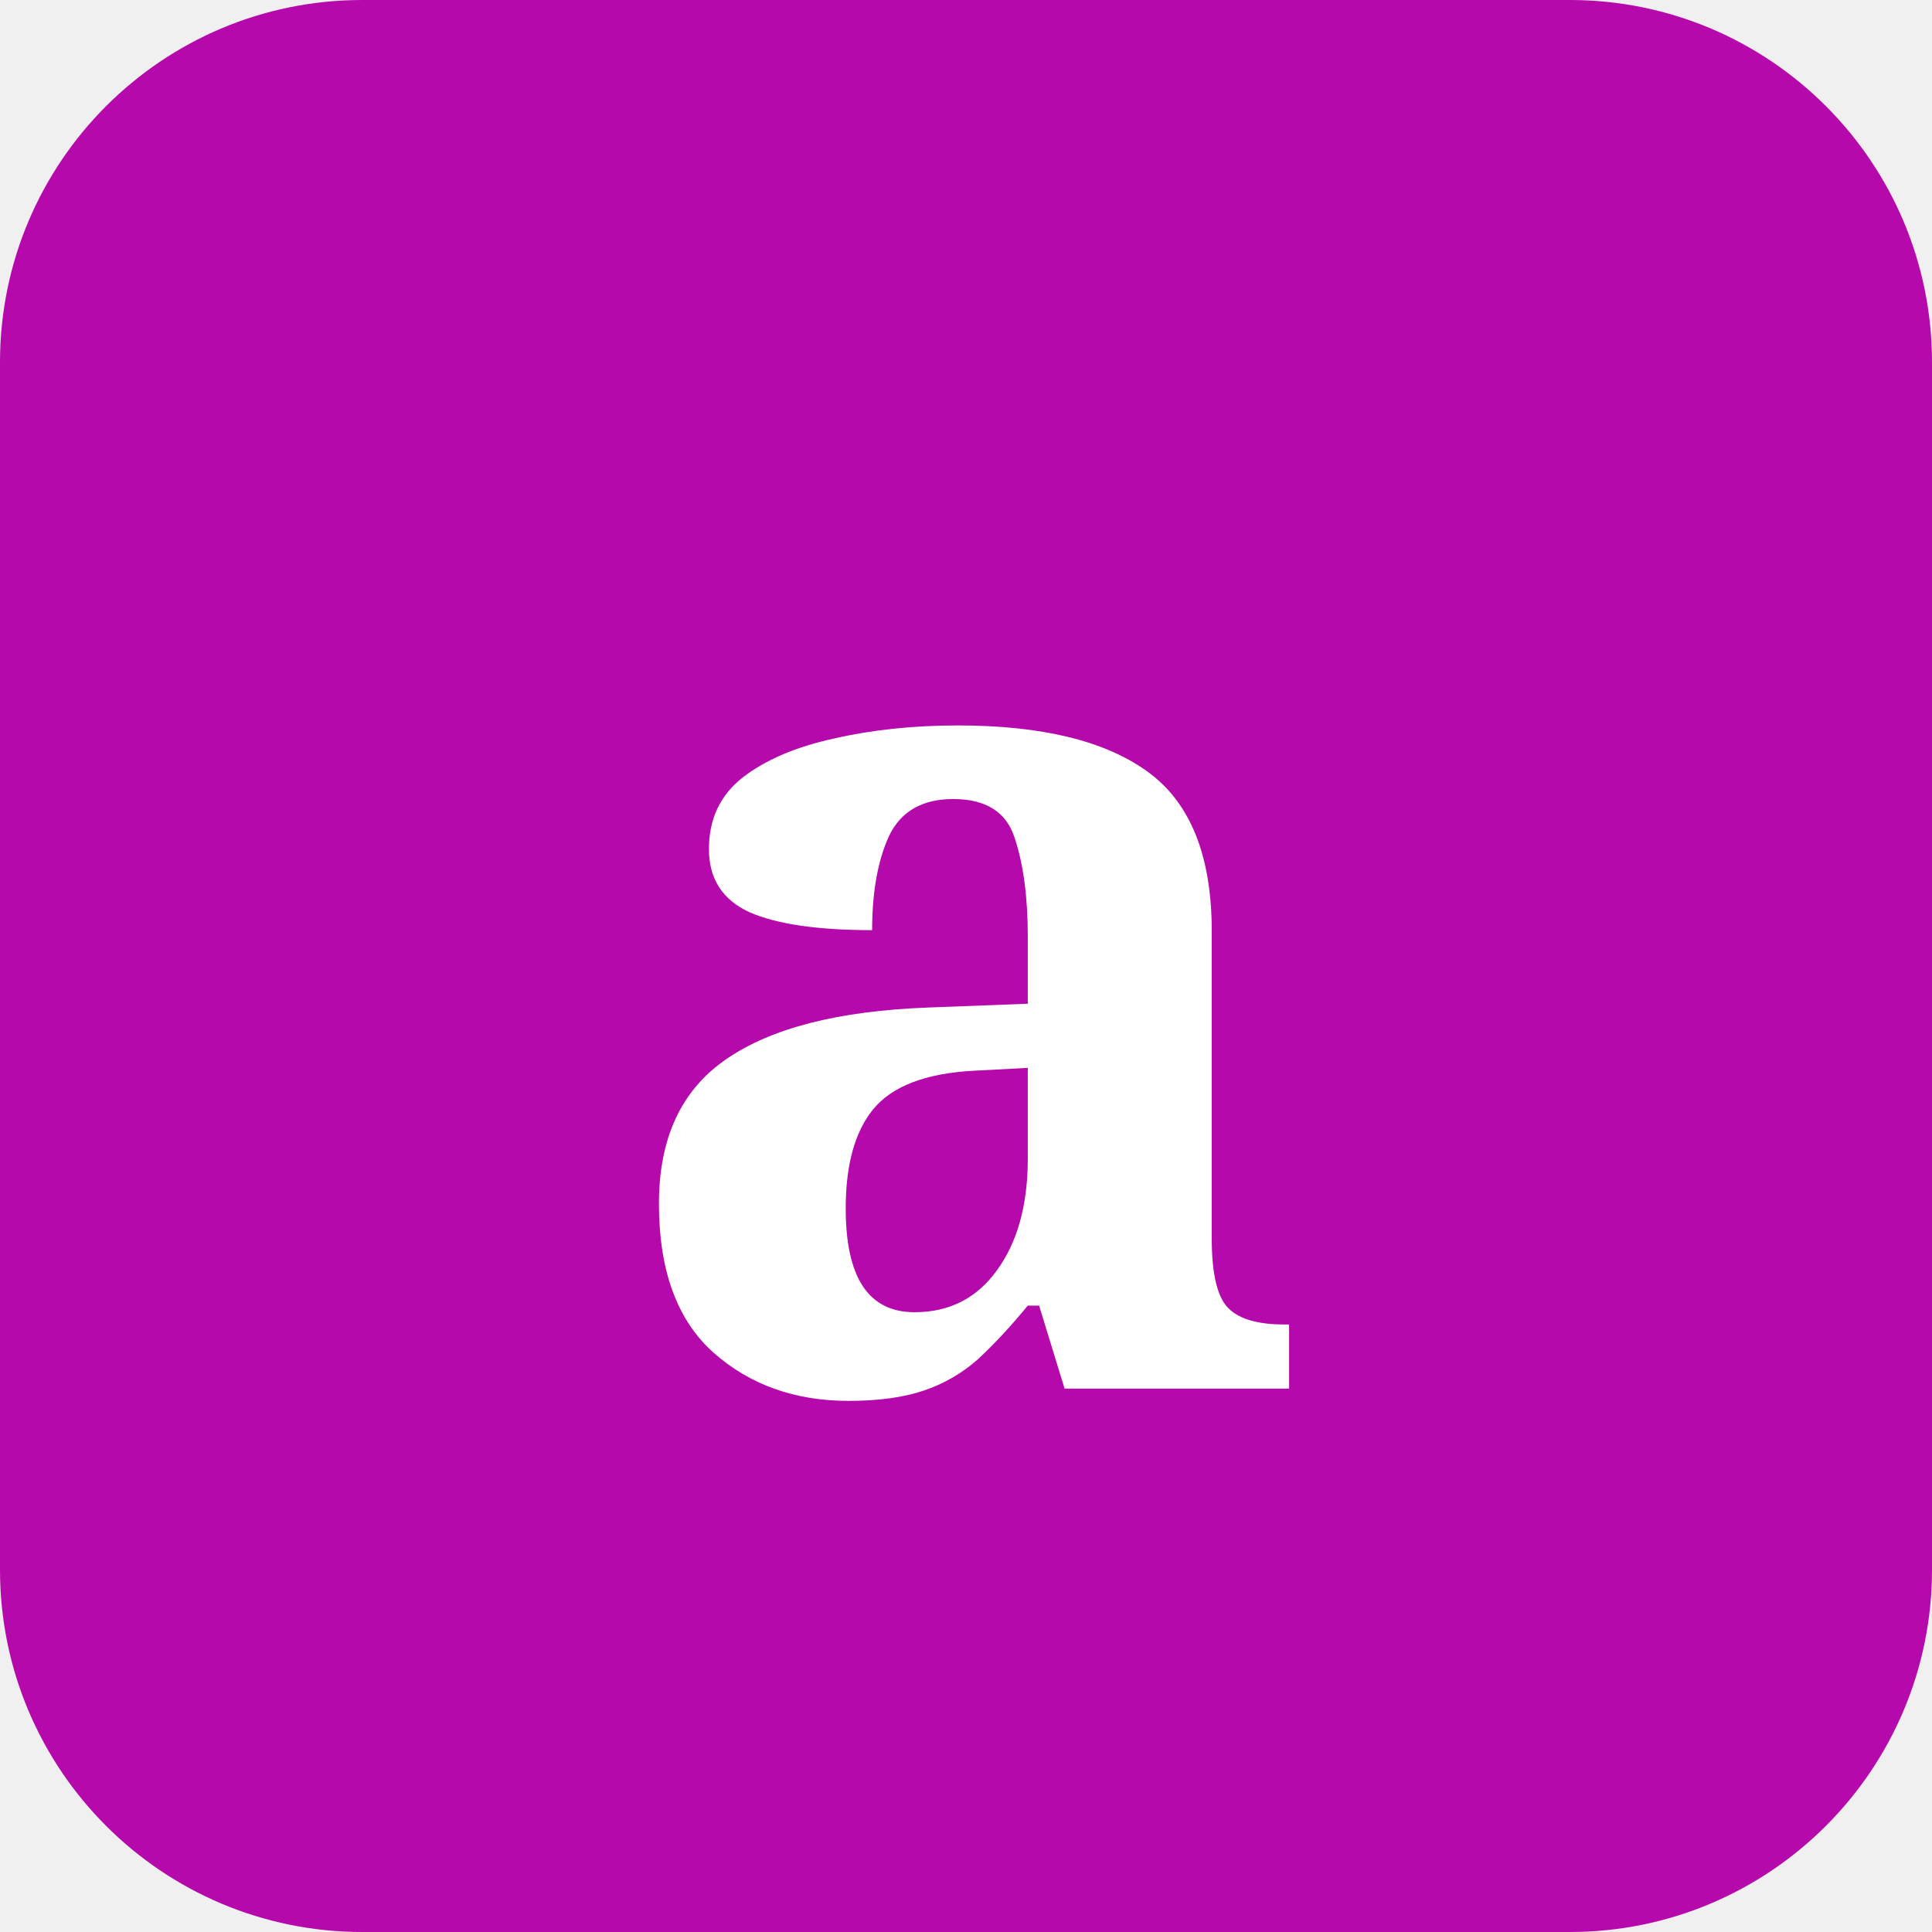
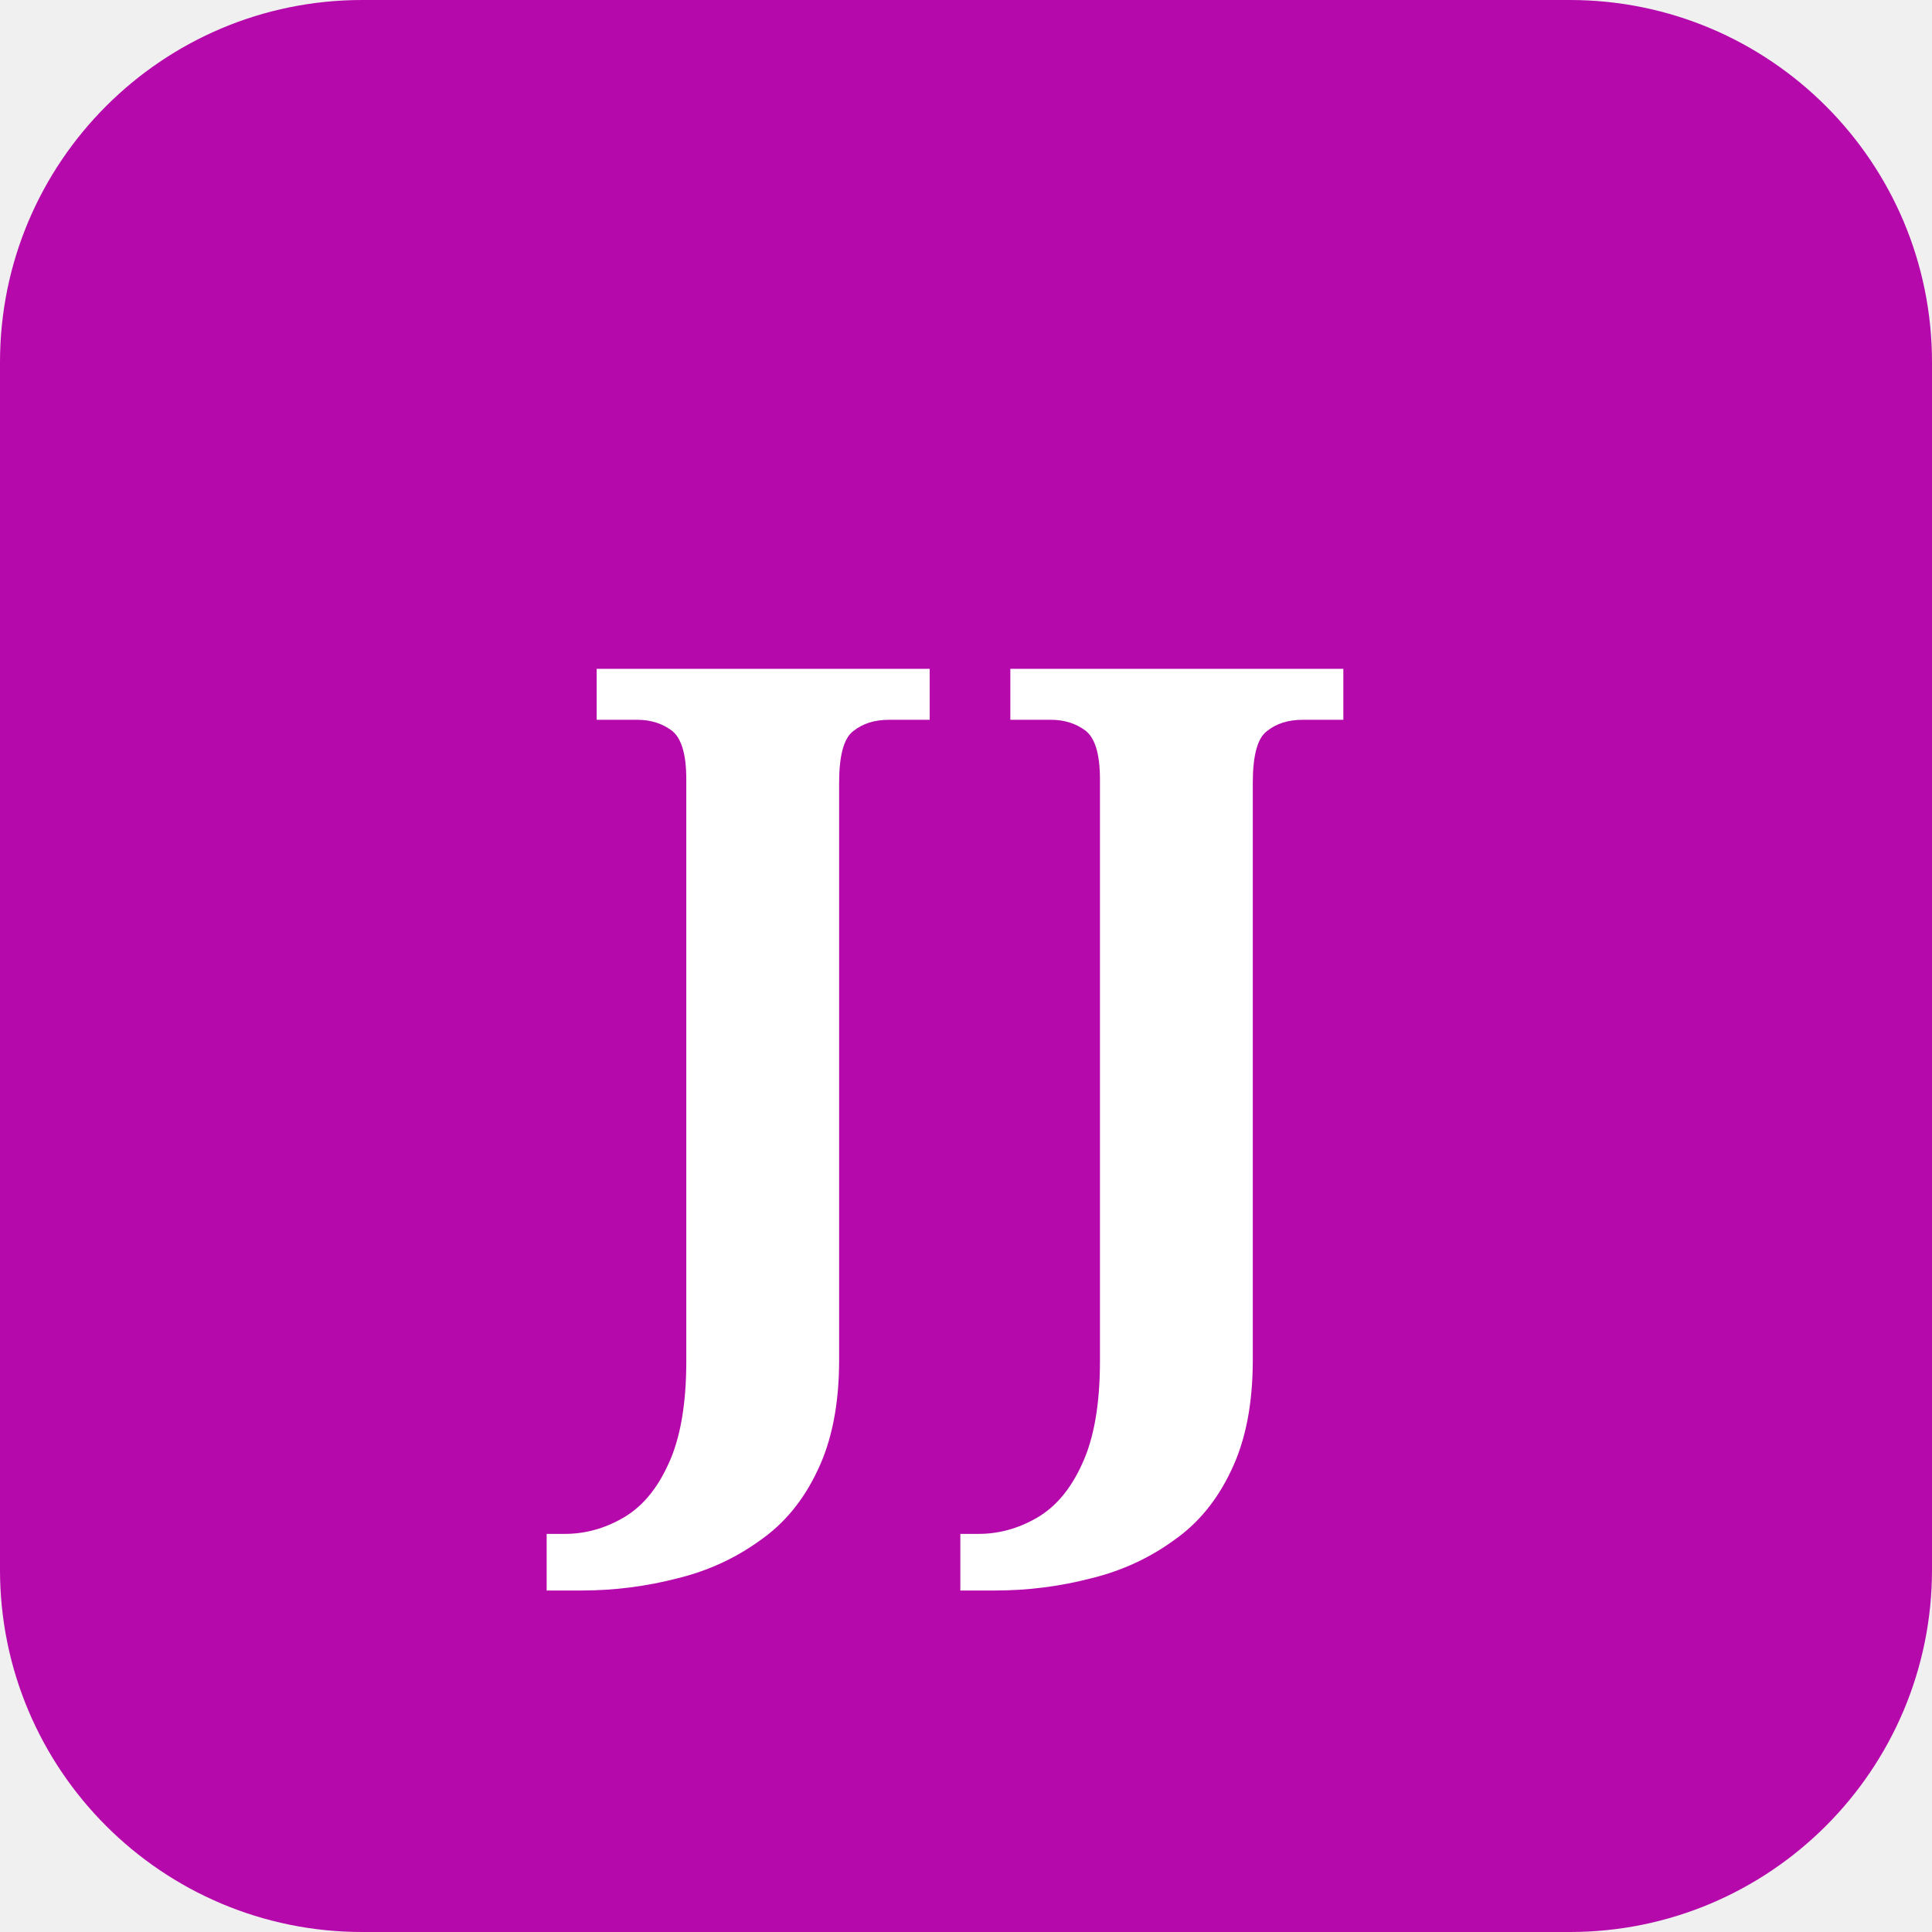
<svg xmlns="http://www.w3.org/2000/svg" viewBox="0 0 32 32">
  <rect width="32" height="32" rx="6" fill="#b509ac" />
-   <text x="16" y="23" font-family="serif" font-size="20" font-weight="bold" fill="white" text-anchor="middle">a</text>
+   <text x="16" y="22.5" font-family="Georgia, serif" font-size="16" font-weight="bold" fill="white" text-anchor="middle" letter-spacing="0.5">JJ</text>
</svg>
